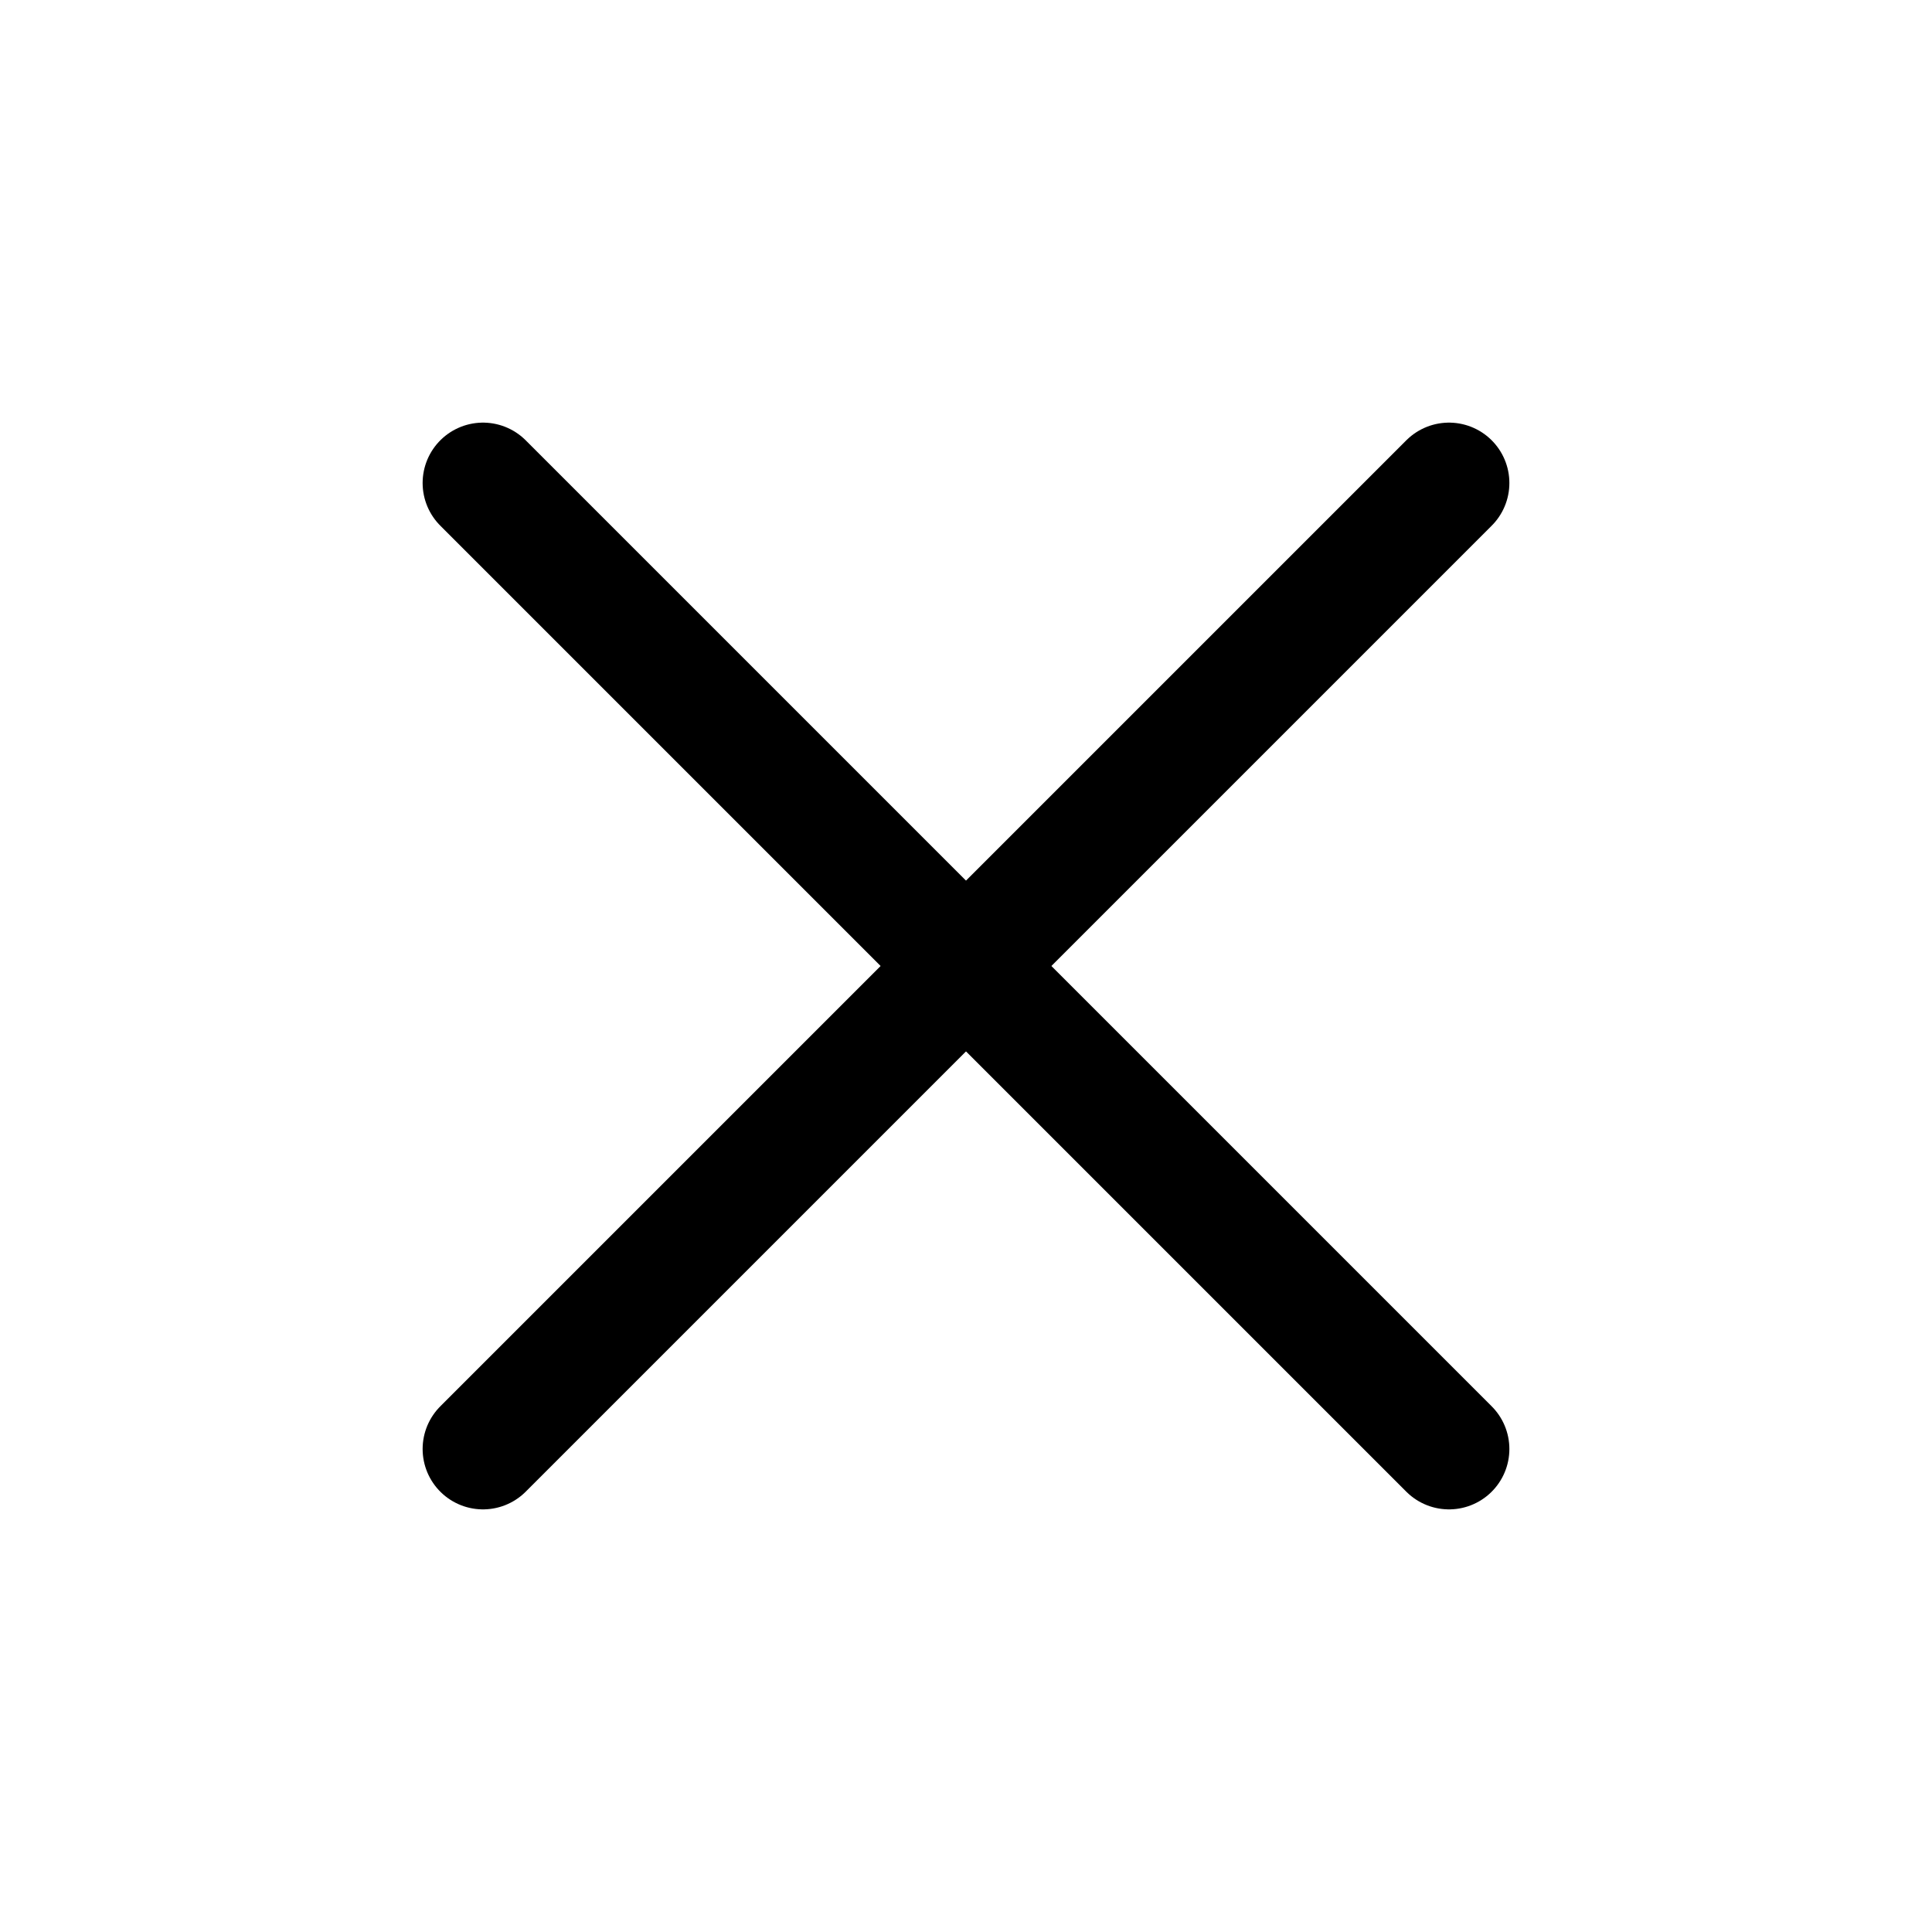
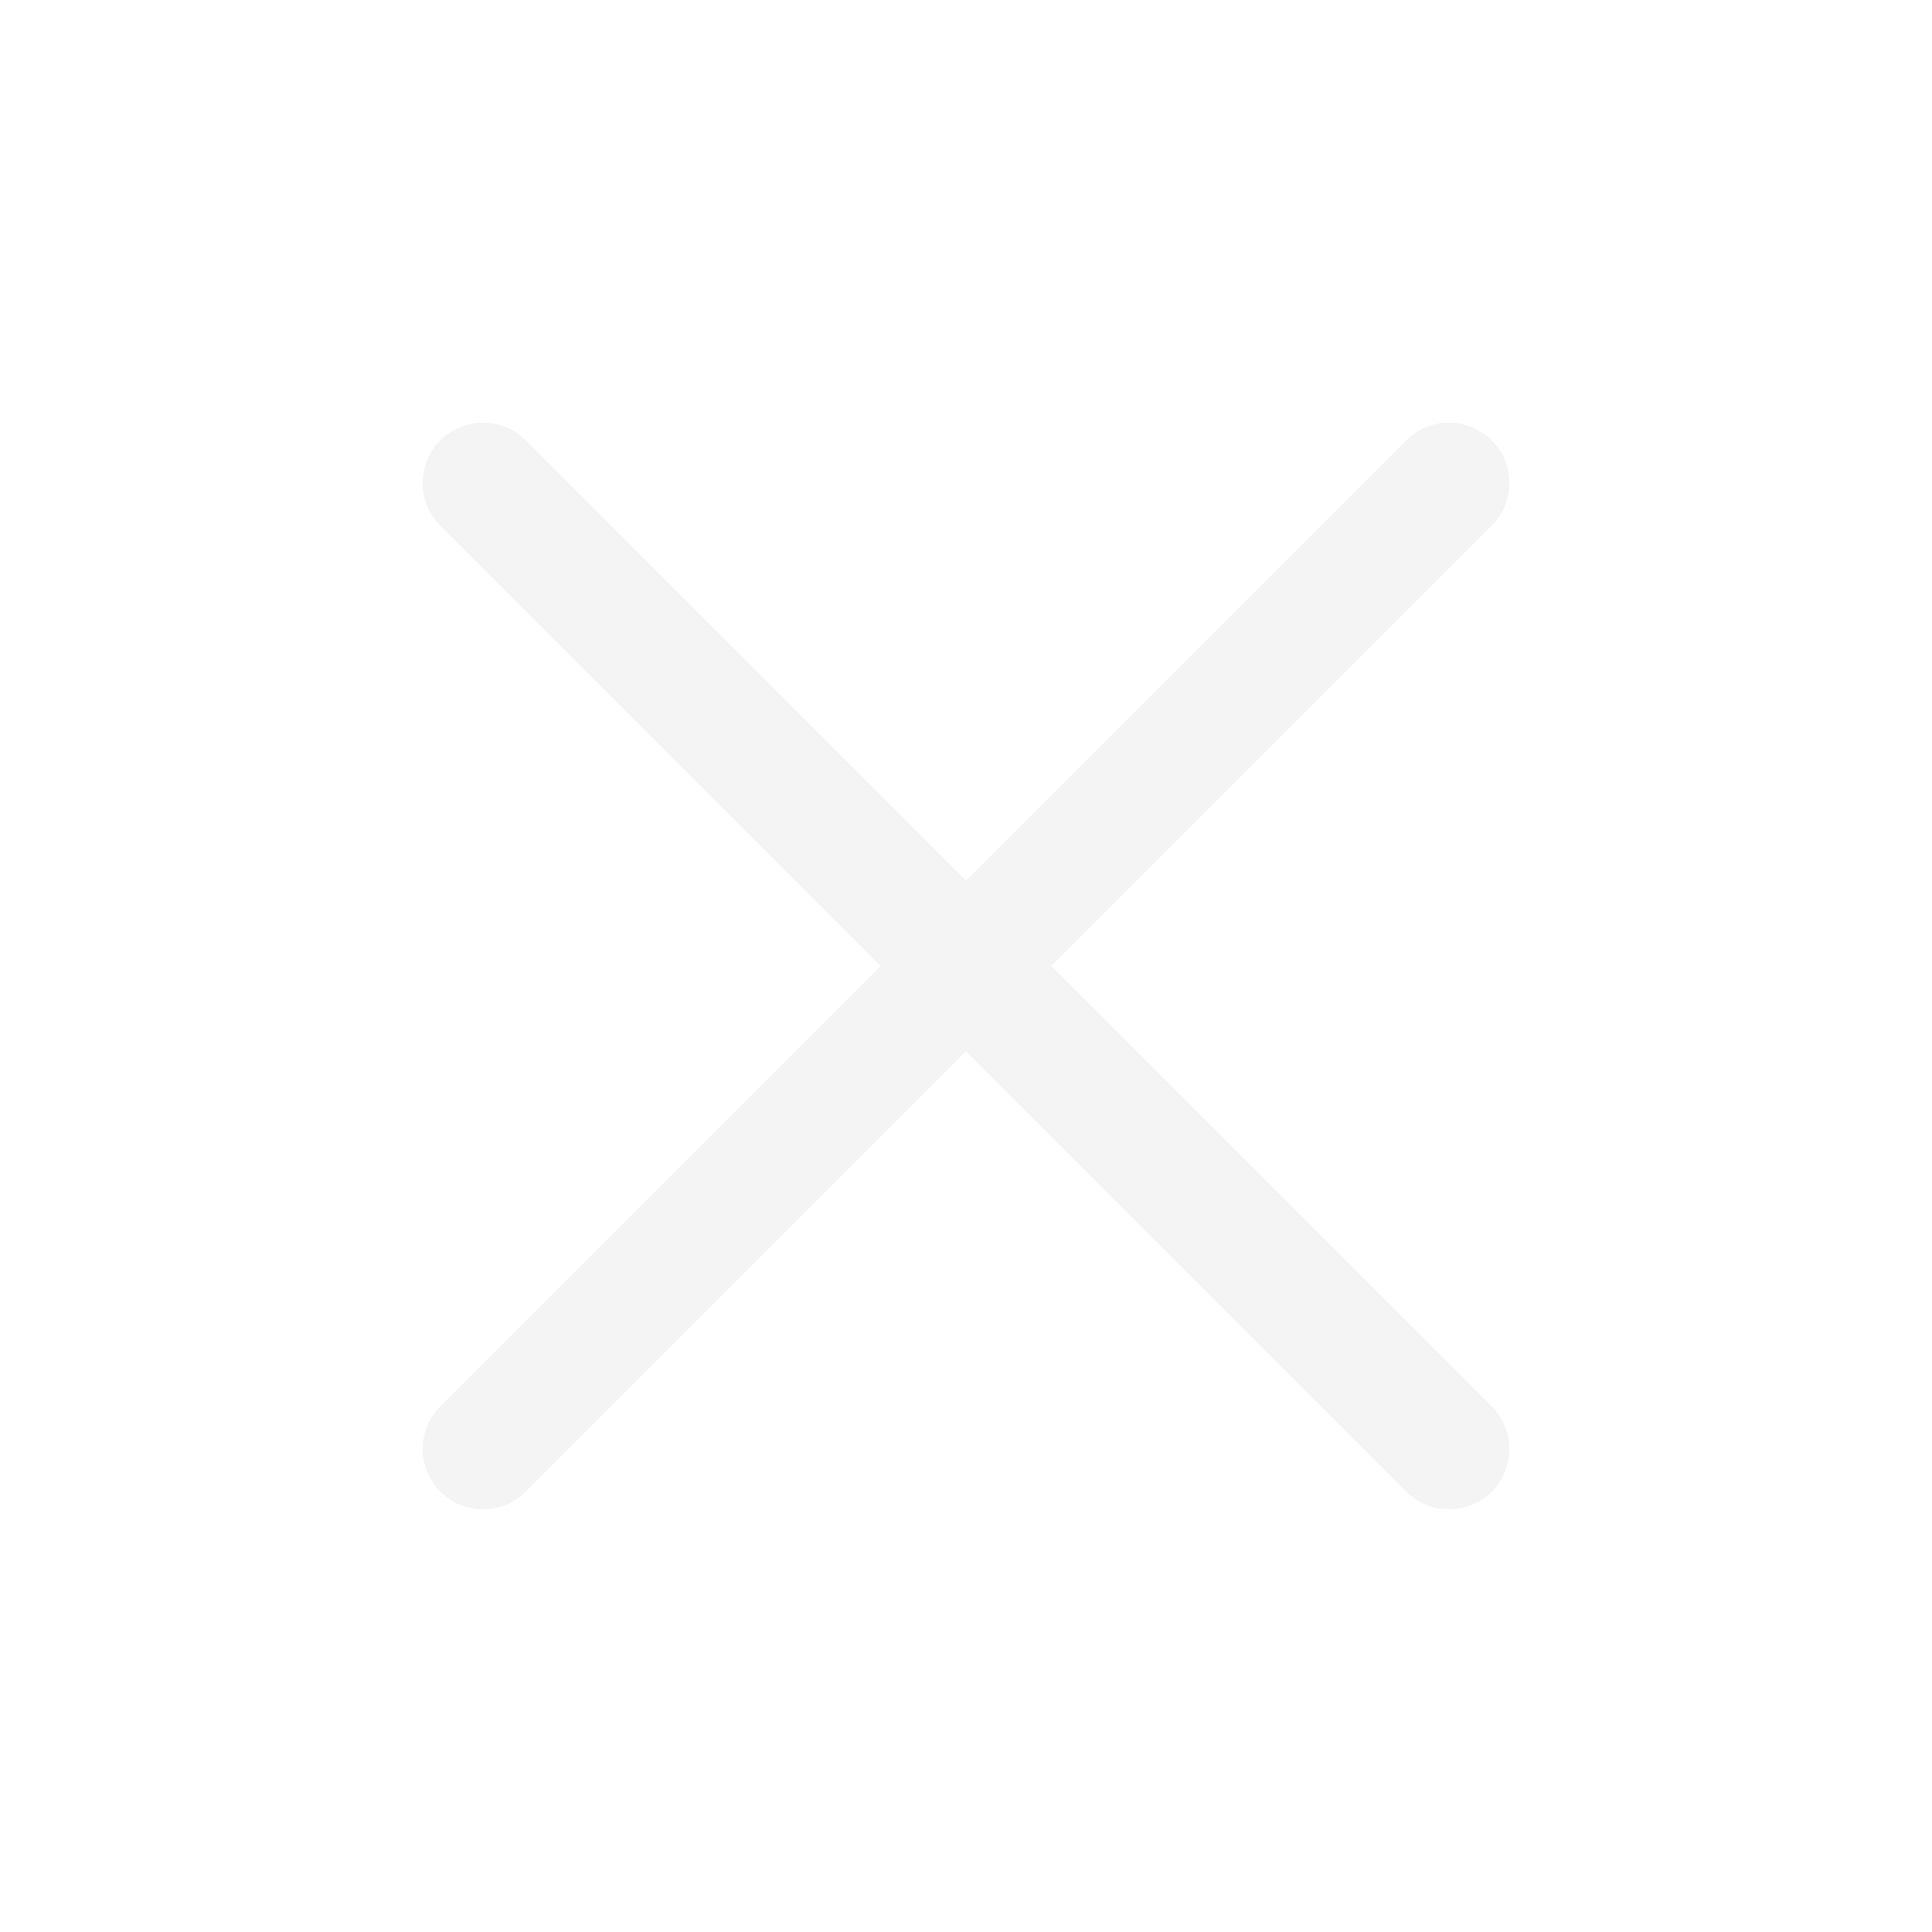
<svg xmlns="http://www.w3.org/2000/svg" width="32" height="32" viewBox="0 0 32 32" fill="none">
-   <path d="M24 8L8 24" stroke="currentcolor" stroke-width="2" stroke-linecap="round" stroke-linejoin="round" />
-   <path d="M8 8L24 24" stroke="currentcolor" stroke-width="2" stroke-linecap="round" stroke-linejoin="round" />
+   <path d="M24 8L8 24" stroke="#F4F4F4" stroke-width="2" stroke-linecap="round" stroke-linejoin="round" />
+   <path d="M8 8L24 24" stroke="#F4F4F4" stroke-width="2" stroke-linecap="round" stroke-linejoin="round" />
</svg>
